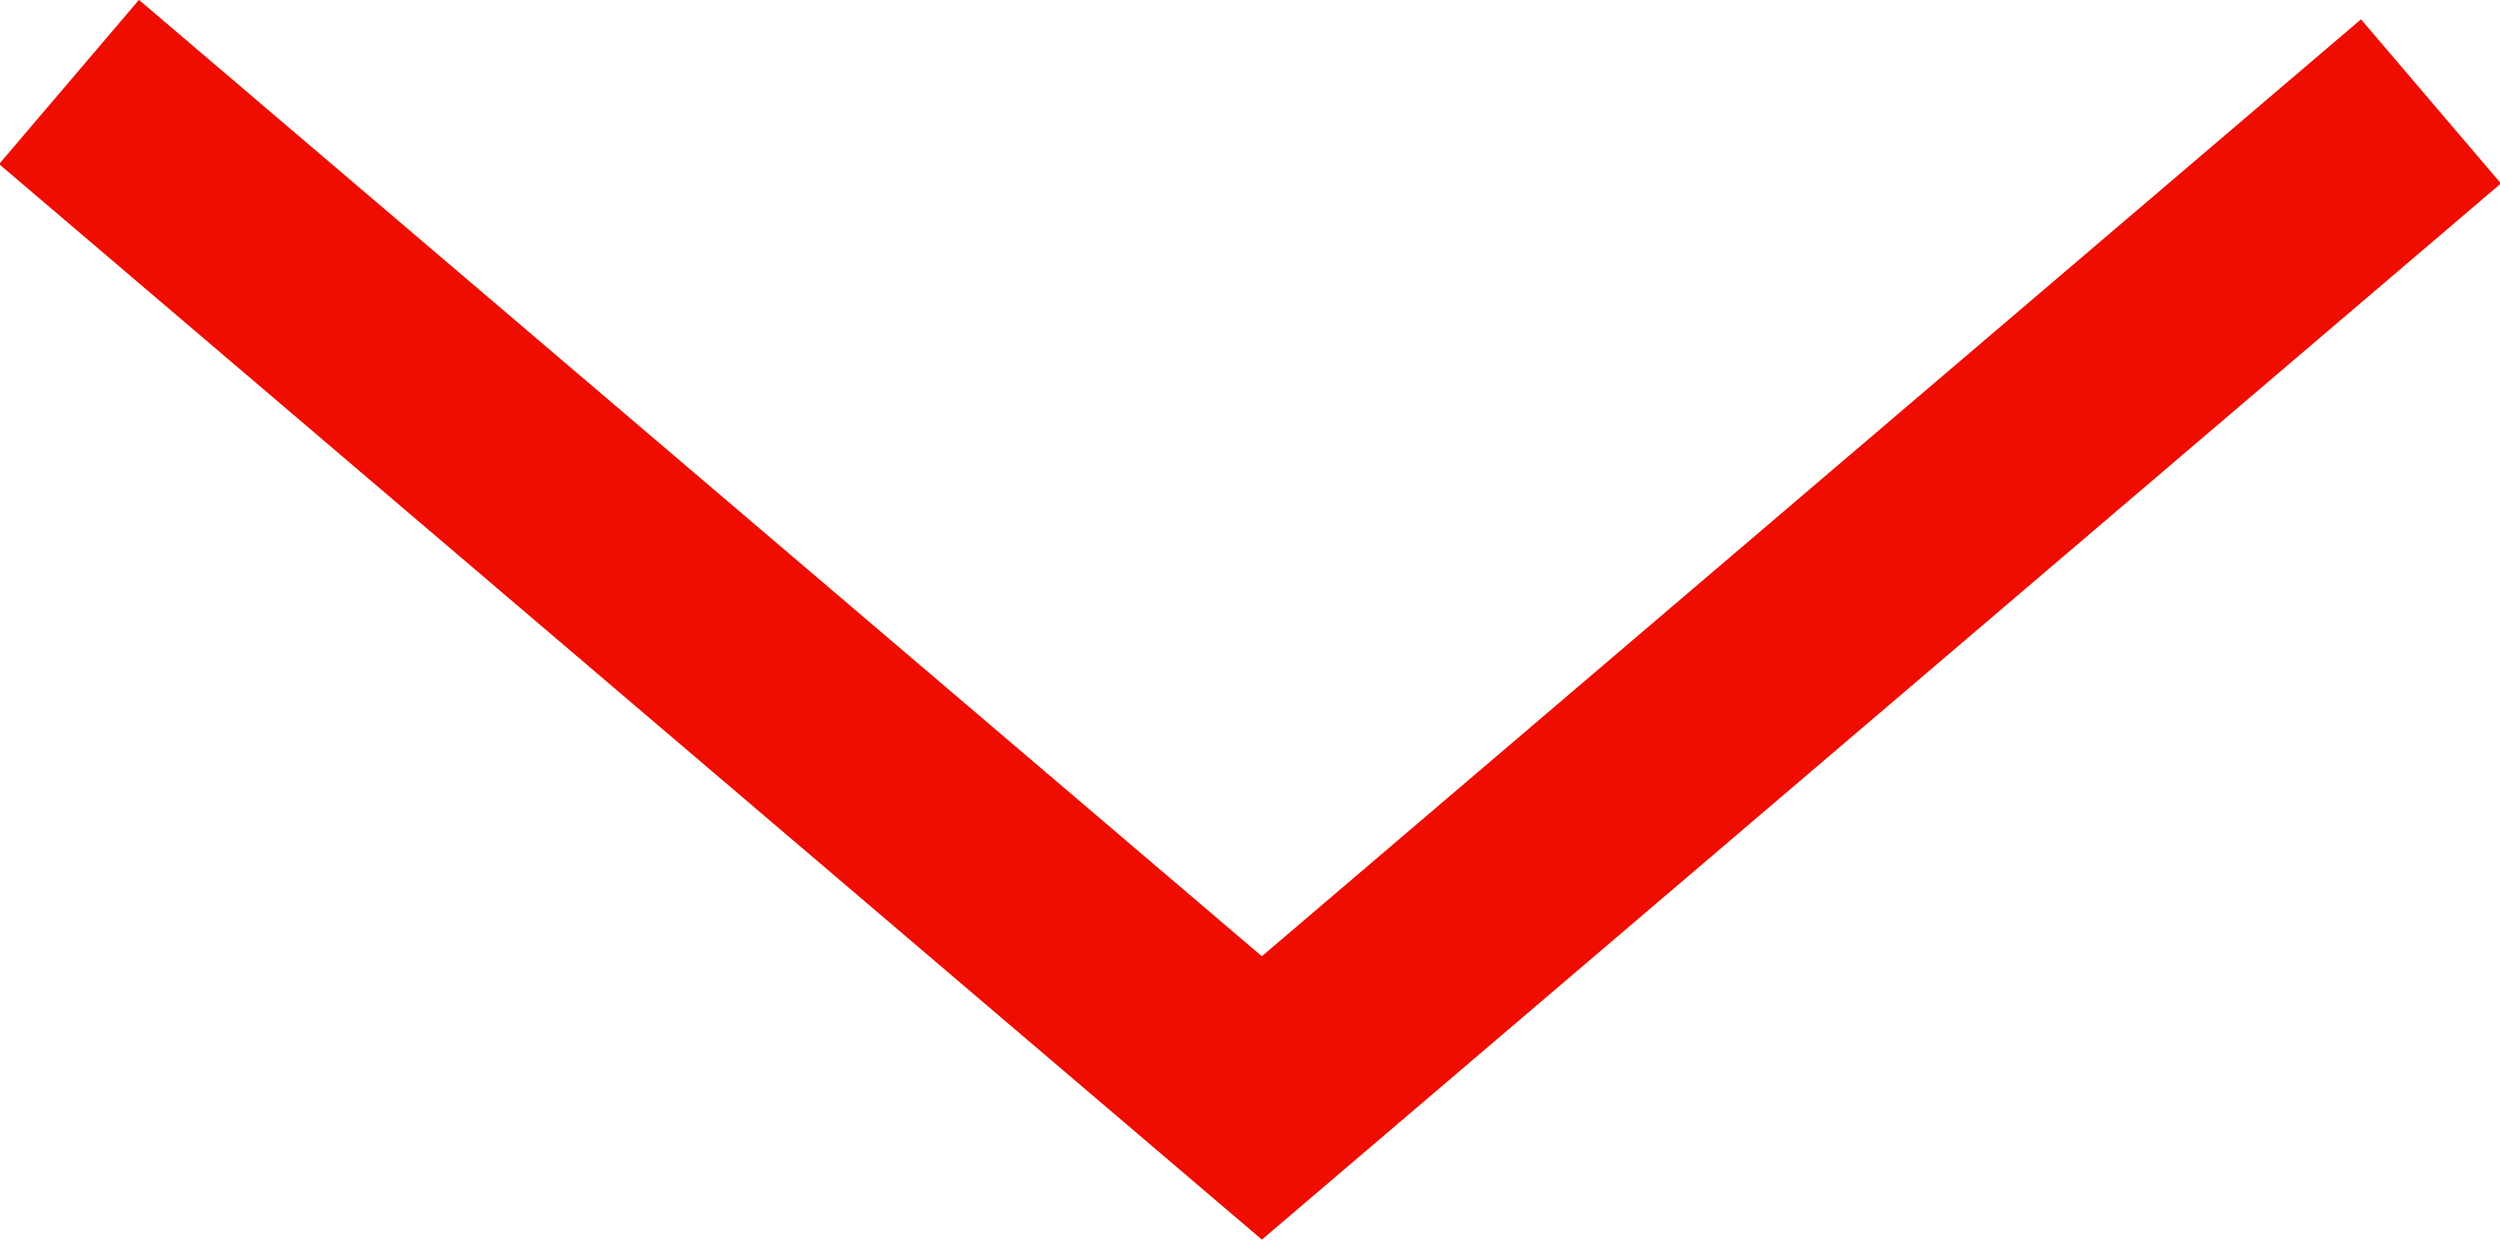
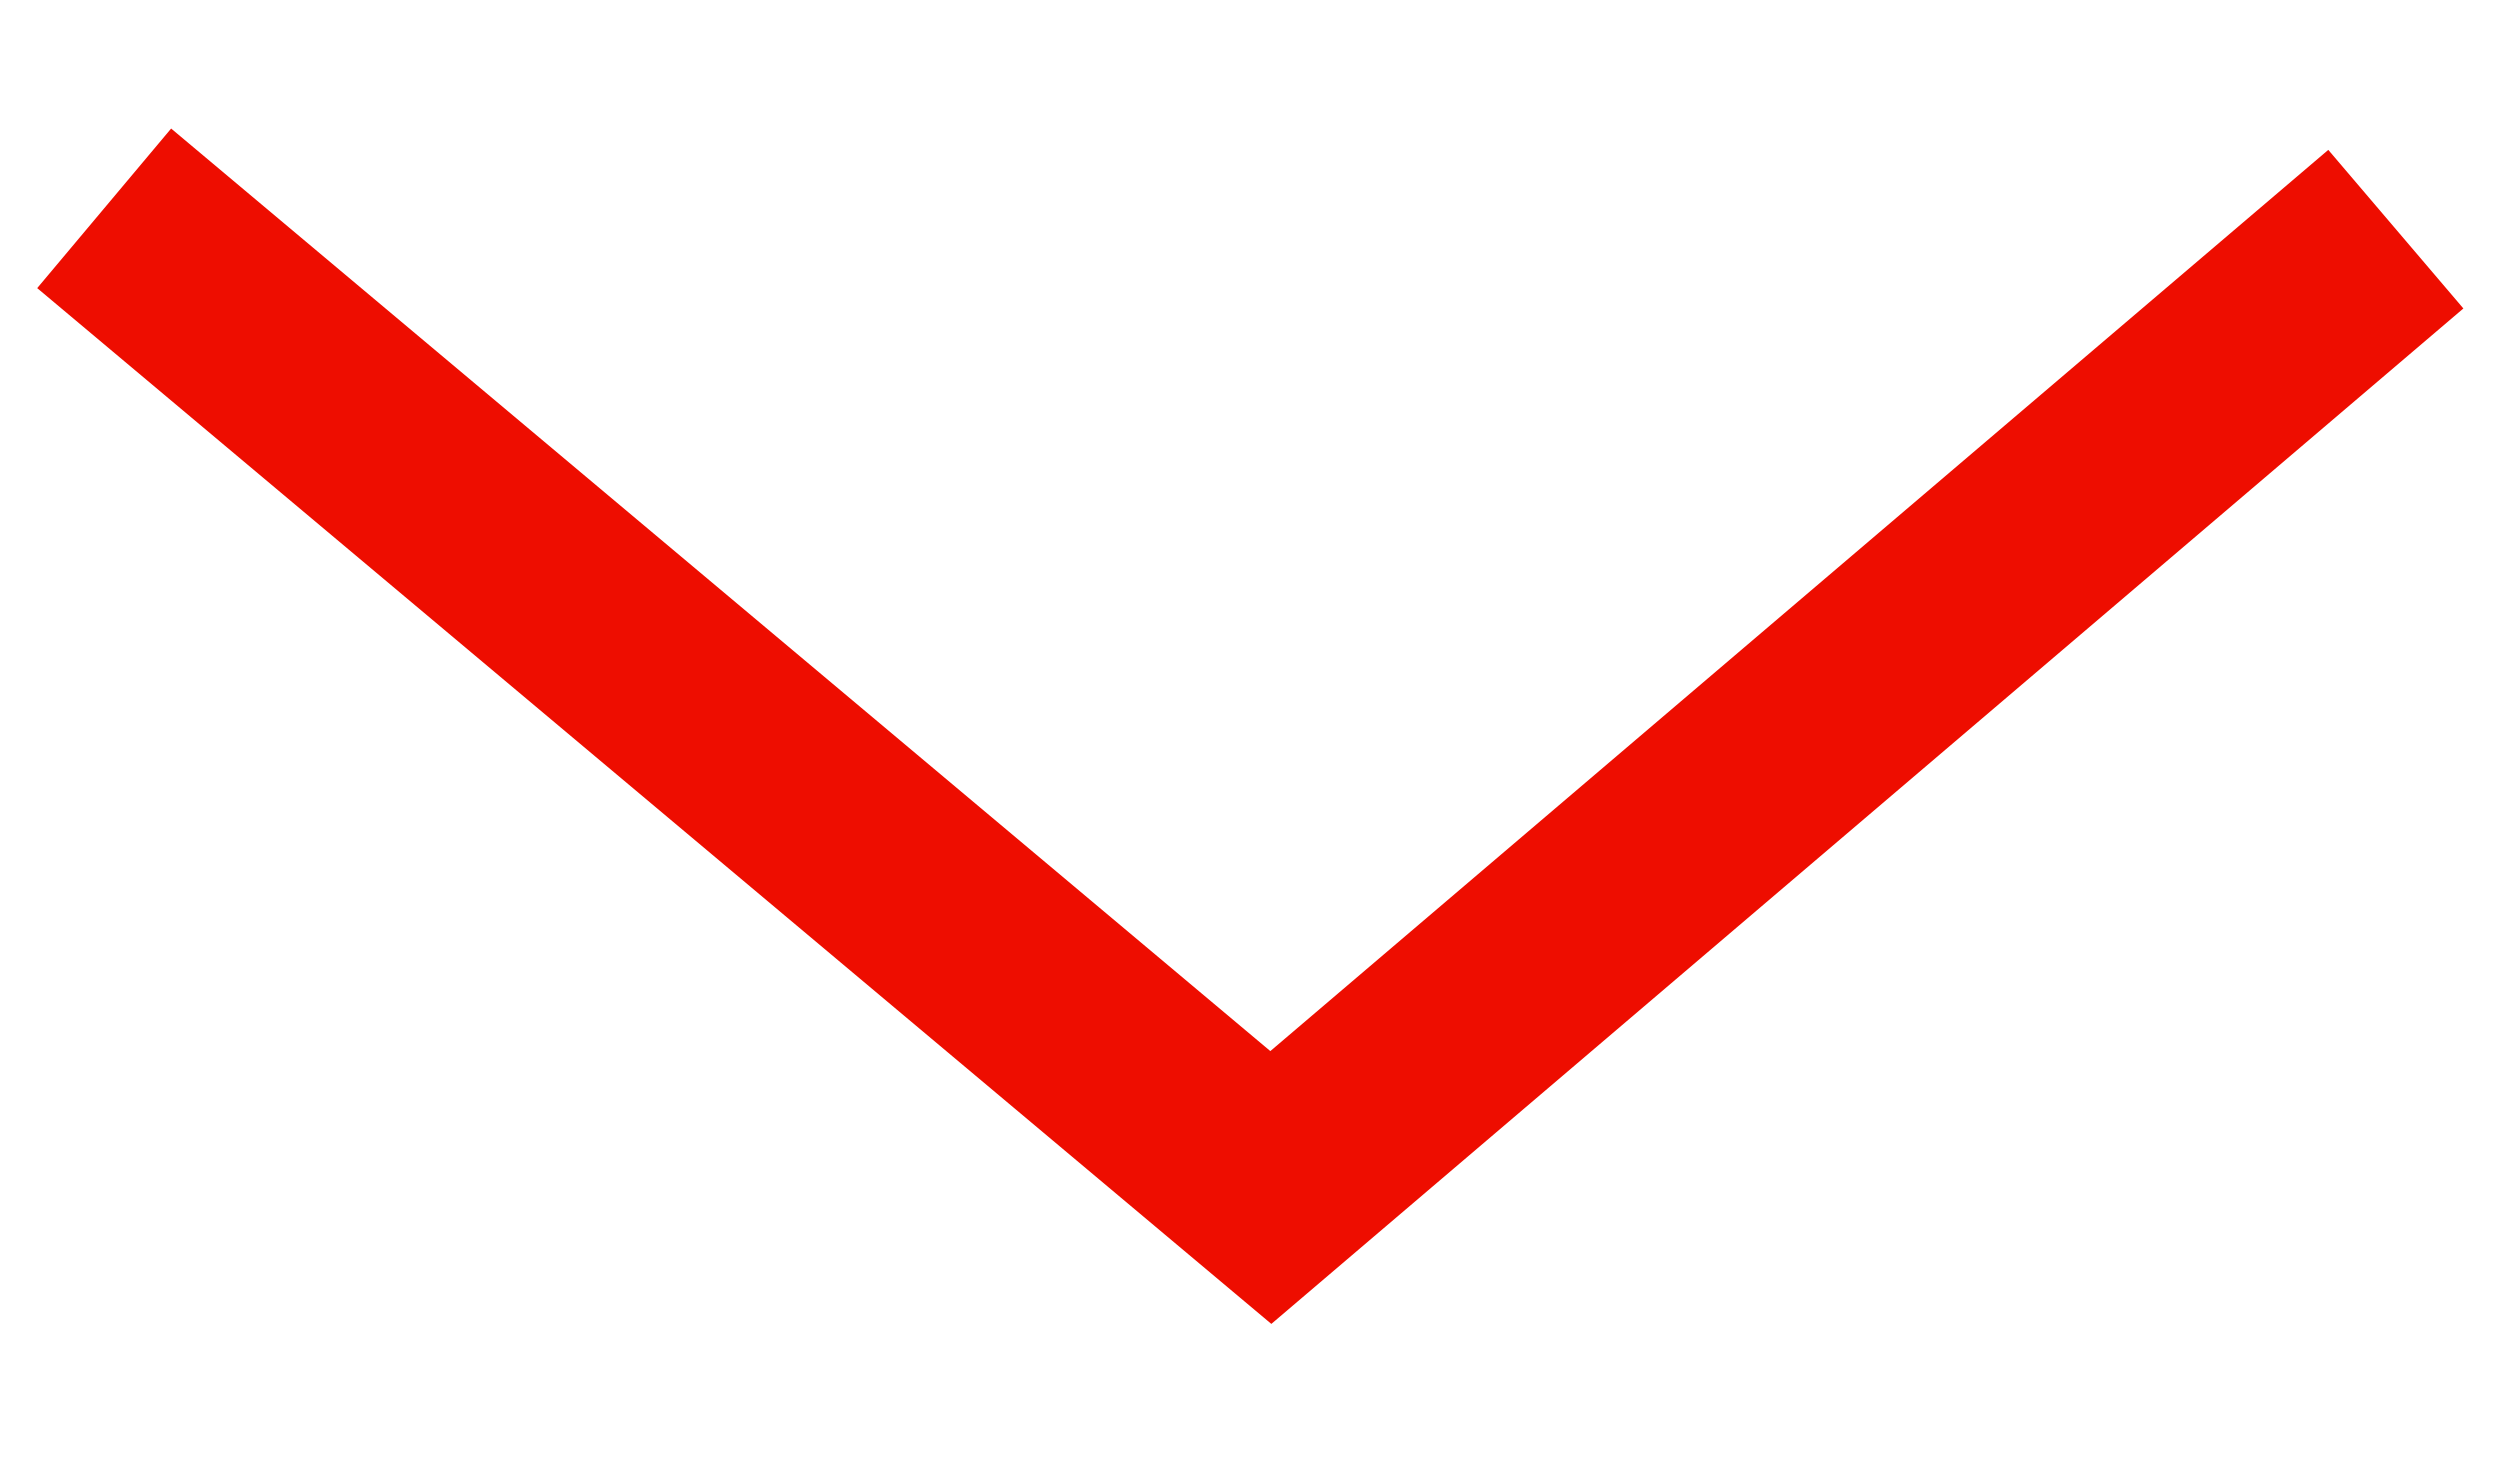
- <svg xmlns="http://www.w3.org/2000/svg" id="Capa_2" data-name="Capa 2" viewBox="0 0 11.59 5.75">
-   <defs>
-     <style>
-       .cls-1 {
-         fill: none;
-         stroke: #ee0d00;
-         stroke-miterlimit: 10;
-       }
-     </style>
-   </defs>
-   <g id="Capa_1-2" data-name="Capa 1">
-     <polyline class="cls-1" points=".32 .38 5.85 5.09 11.27 .47" />
-   </g>
+ <svg xmlns="http://www.w3.org/2000/svg" version="1.1" id="Capa_1" x="0px" y="0px" viewBox="0 0 12 7" style="enable-background:new 0 0 12 7;" xml:space="preserve">
+   <style type="text/css">
+ 	.st0{fill:none;stroke:#EE0D00;stroke-miterlimit:10;}
+ </style>
+   <polyline class="st0" points="0.5,1 6.1,5.7 11.5,1.1 " />
+   <path class="st0" d="M3.3-6.2" />
</svg>
